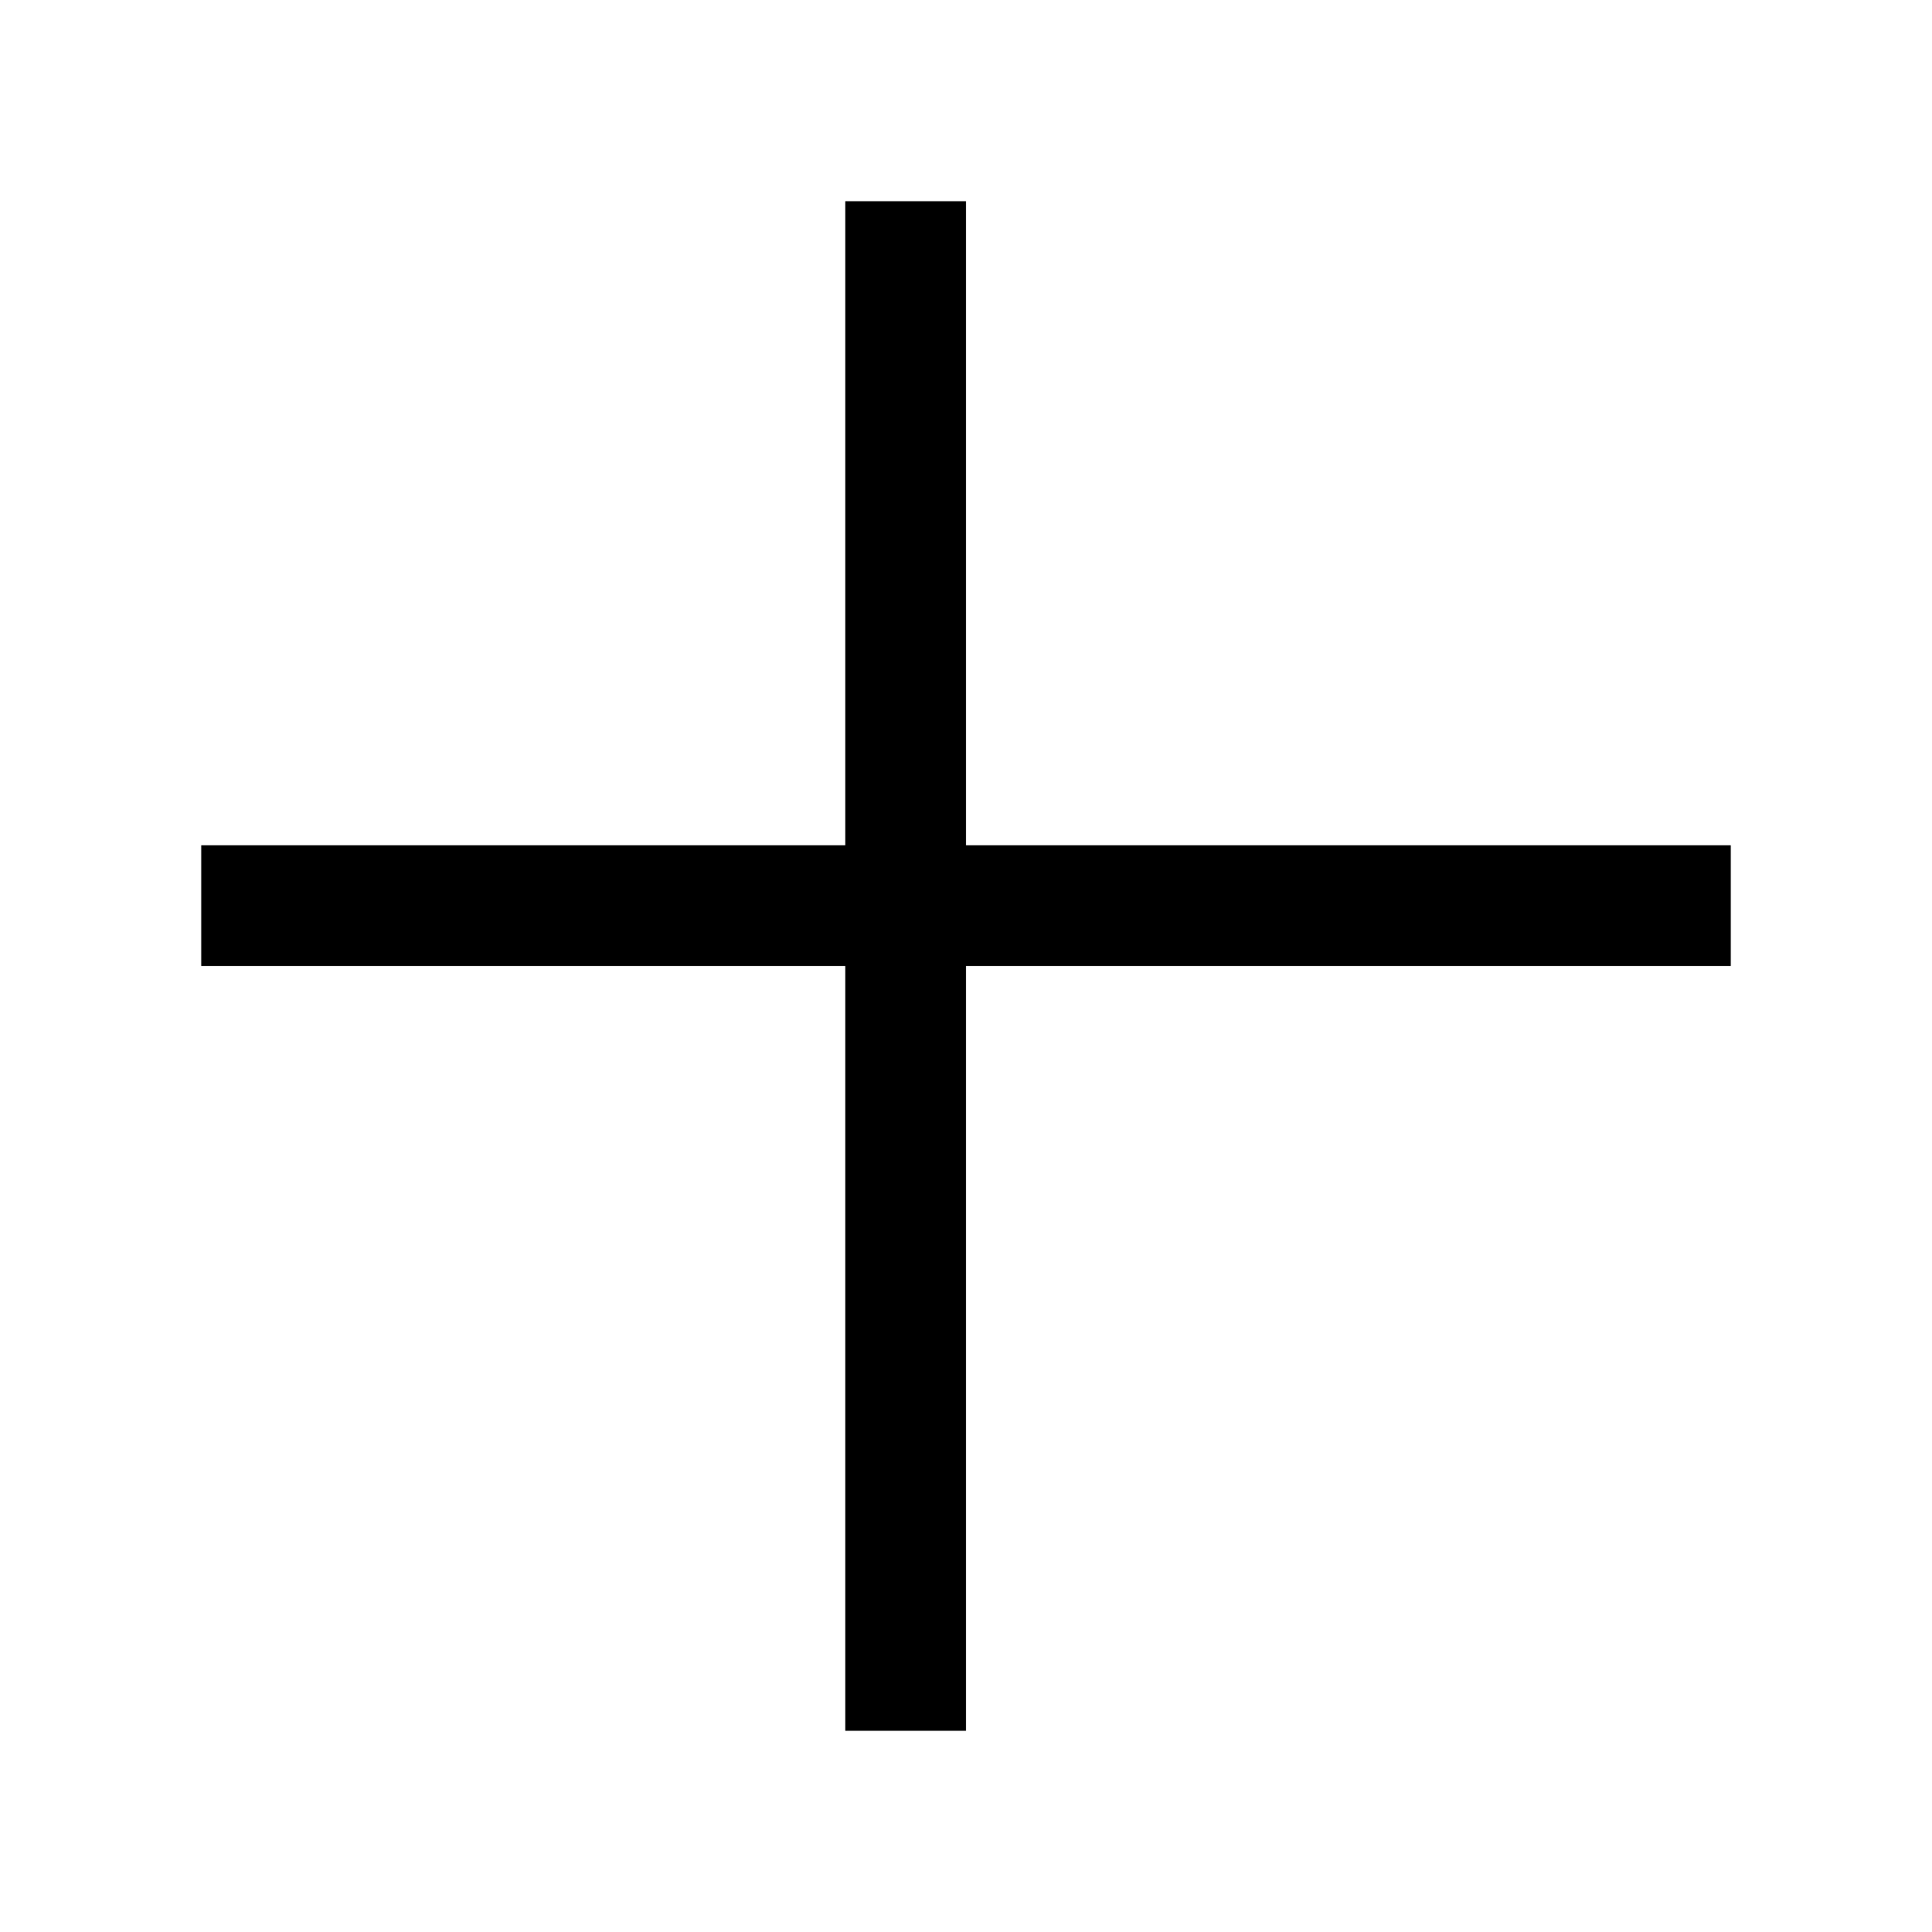
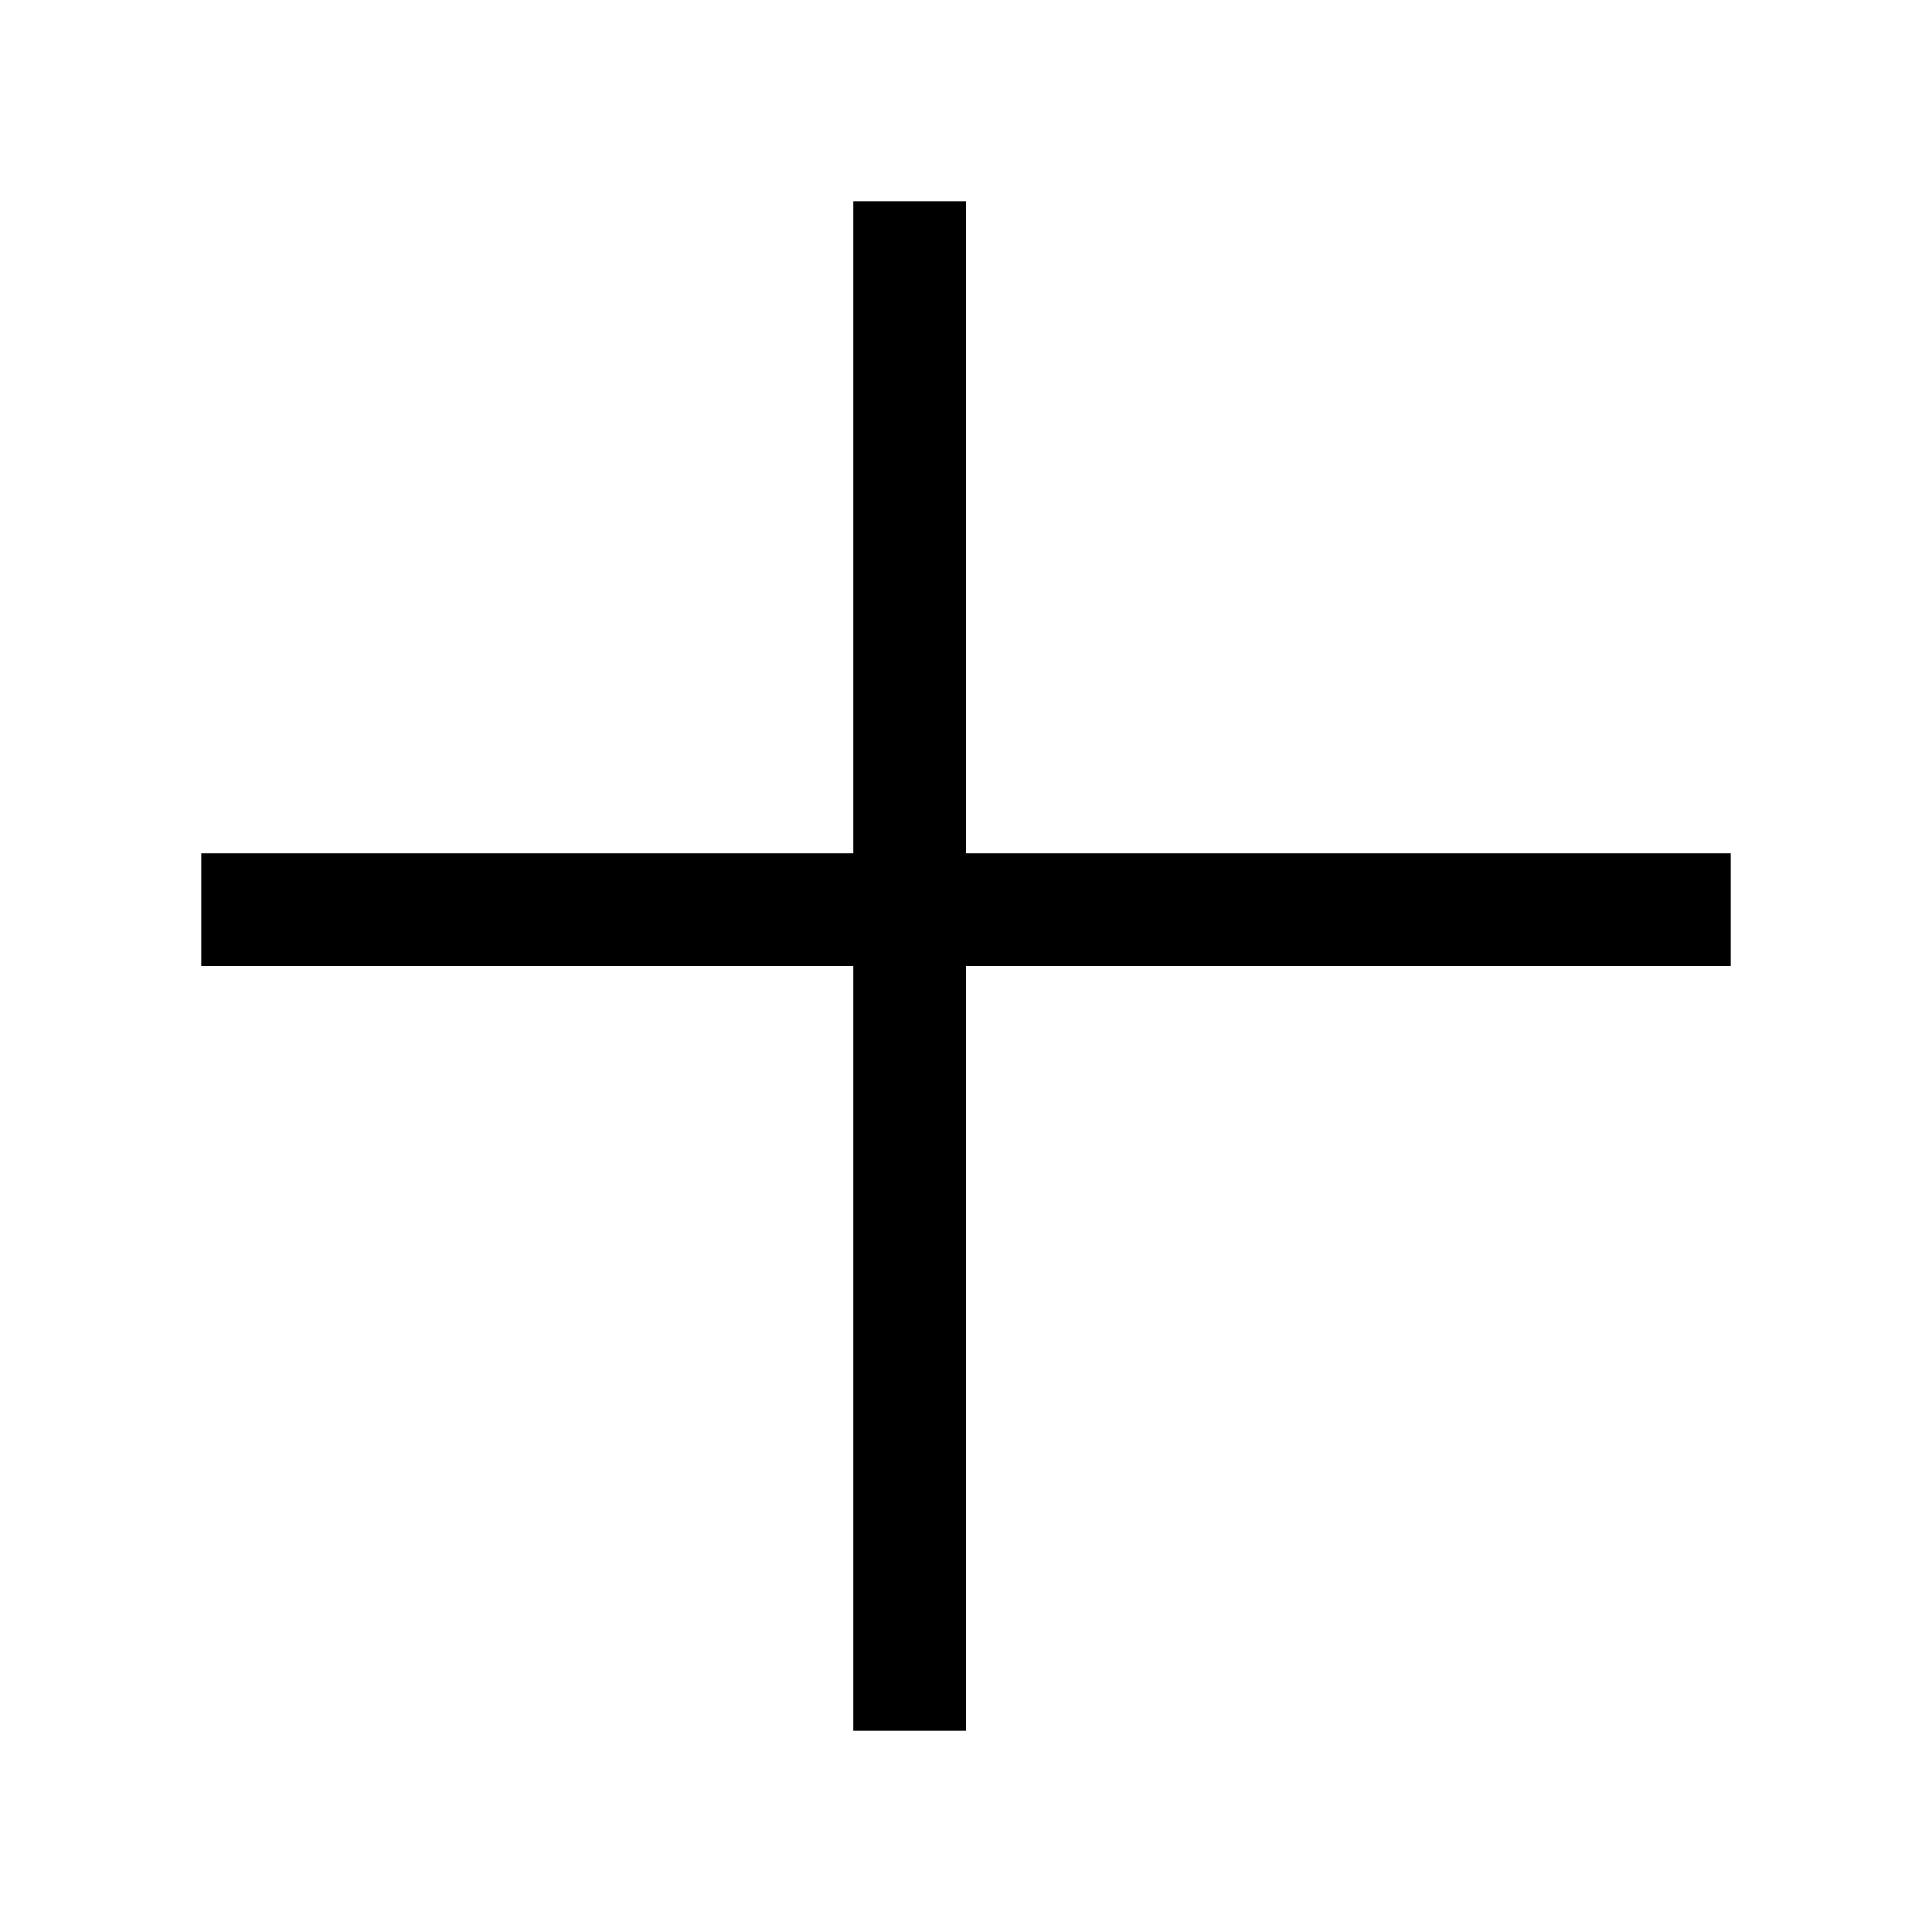
<svg xmlns="http://www.w3.org/2000/svg" viewBox="0 0 24 24" width="24" height="24">
-   <path fill="#000000" d="M2.5 10.5 L21.5 10.5 L21.5 12 L2.5 12 Z" />
-   <path fill="#000000" d="M10.5 2.5 L12 2.5 L12 21.5 L10.5 21.5 Z" />
+   <path fill="#000000" d="M2.5 10.6 L21.5 10.6 L21.5 12 L2.5 12 Z" />
+   <path fill="#000000" d="M10.6 2.5 L12 2.5 L12 21.5 L10.6 21.5 Z" />
</svg>
